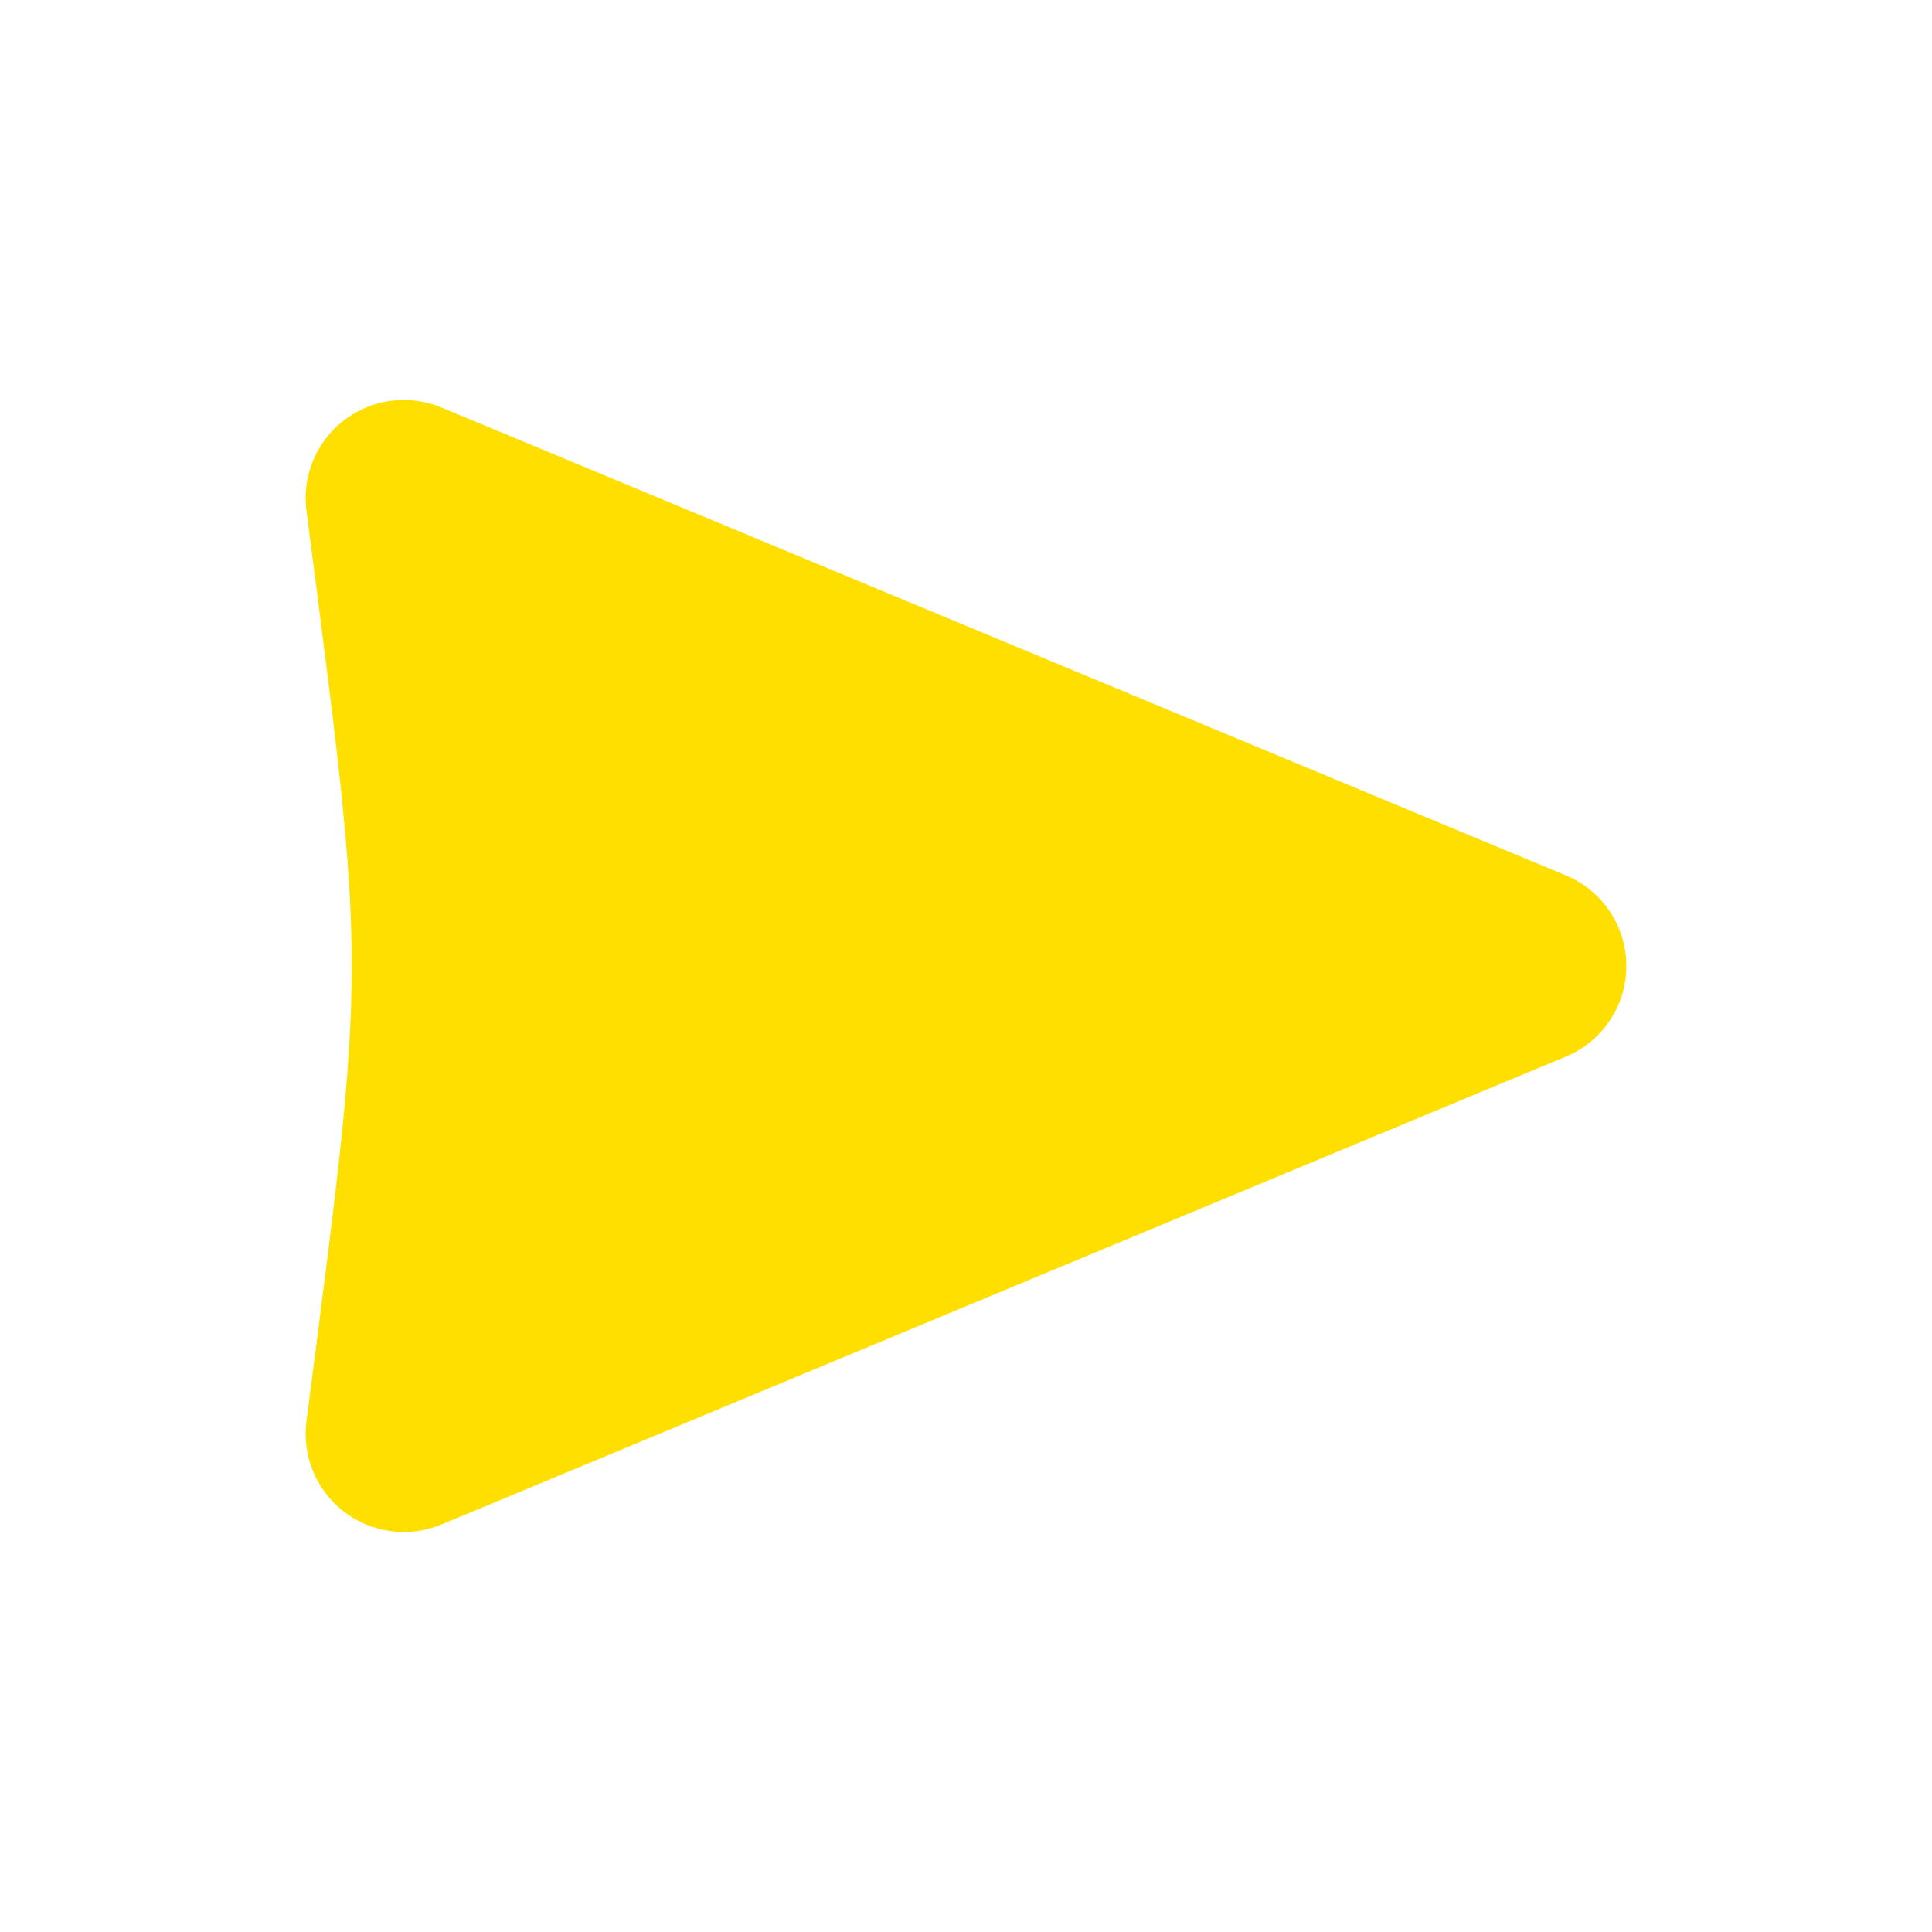
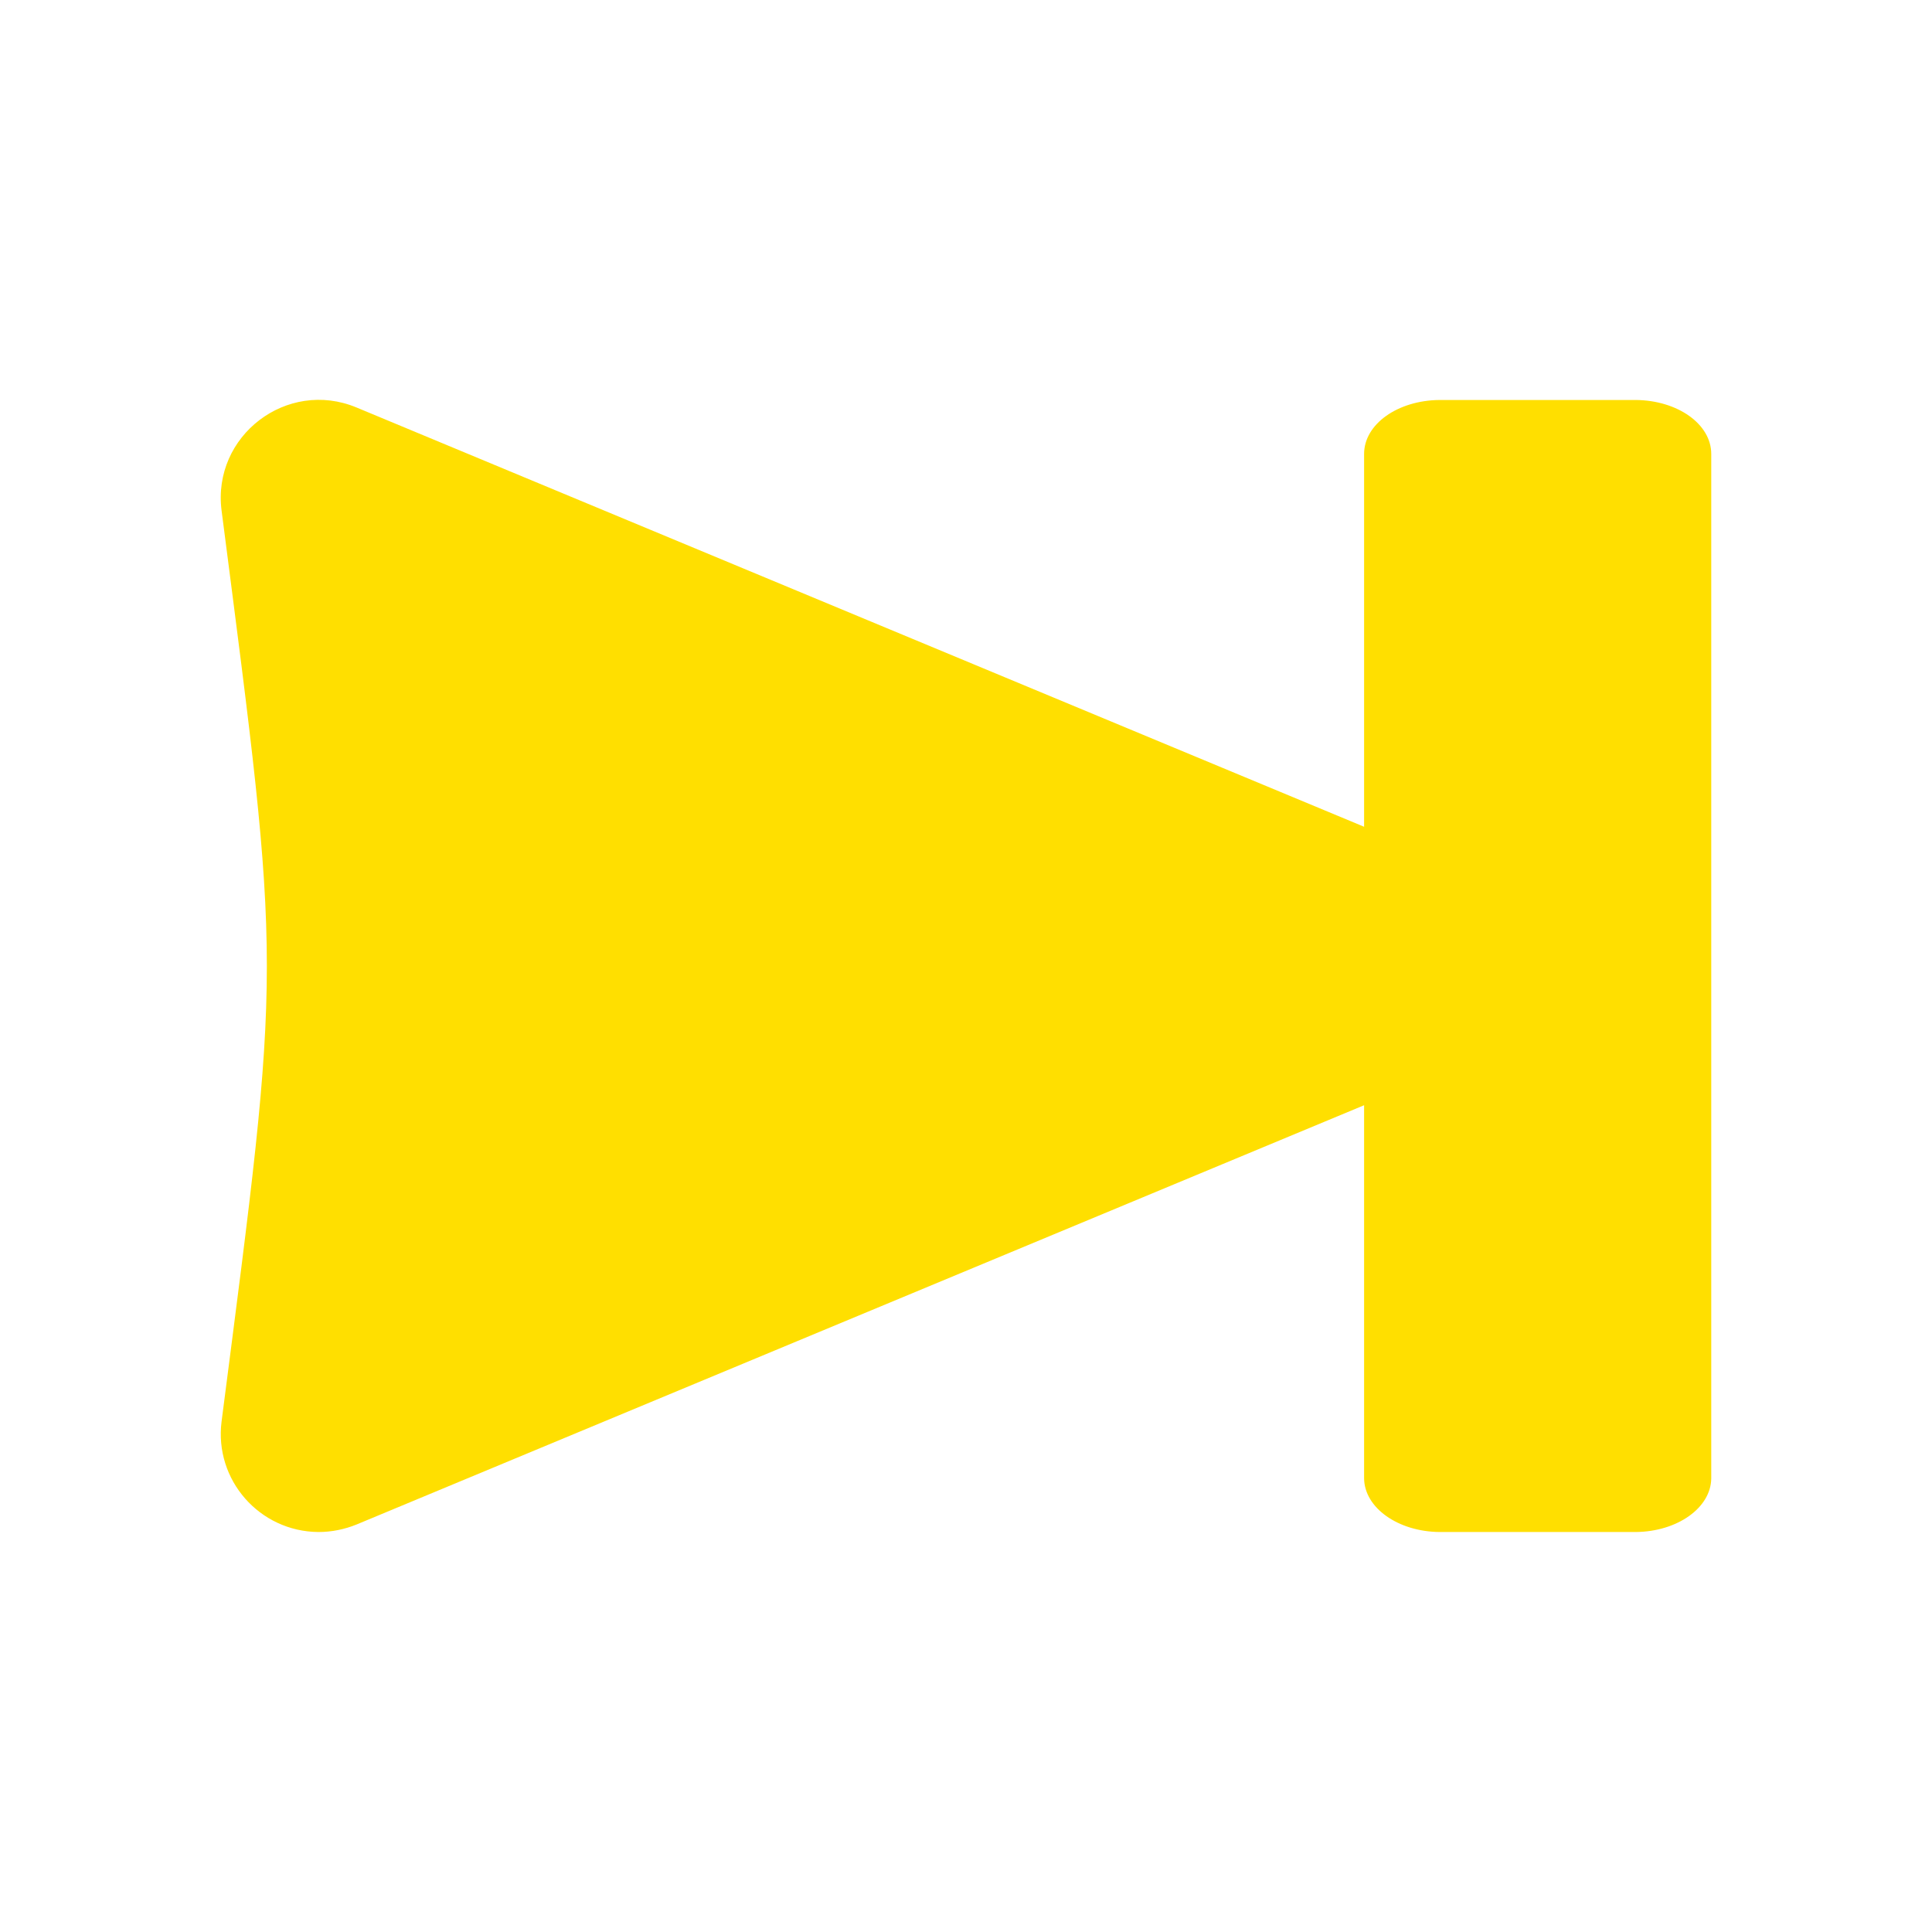
<svg xmlns="http://www.w3.org/2000/svg" style="height: 100px; width: 100px;" viewBox="0 0 512 512">
  <g class="" style="" transform="translate(0,0)">
-     <path d="M106.854 106.002a26.003 26.003 0 0 0-25.64 29.326c16 124 16 117.344 0 241.344a26.003 26.003 0 0 0 35.776 27.332l298-124a26.003 26.003 0 0 0 0-48.008l-298-124a26.003 26.003 0 0 0-10.136-1.994z" fill="#ffdf00" fill-opacity="1" />
+     <path d="M84.41 106c-15.63.1-27.67 13.8-25.69 29.3 16 124 16 117.4 0 241.4-2.54 19.8 17.33 35 35.79 27.3L361.5 292.9v98.8c0 7.9 8.9 14.2 20 14.3h52c11.1-.1 20-6.4 20-14.3V120.2c-.1-7.8-9-14.1-20-14.2h-52c-11 .1-19.9 6.4-20 14.2v98.9L94.51 108c-3.2-1.3-6.63-2-10.1-2z" fill="#ffdf00" fill-opacity="1" transform="translate(512, 0) scale(-1, 1) rotate(-180, 256, 256) skewX(0) skewY(0)" />
  </g>
</svg>
